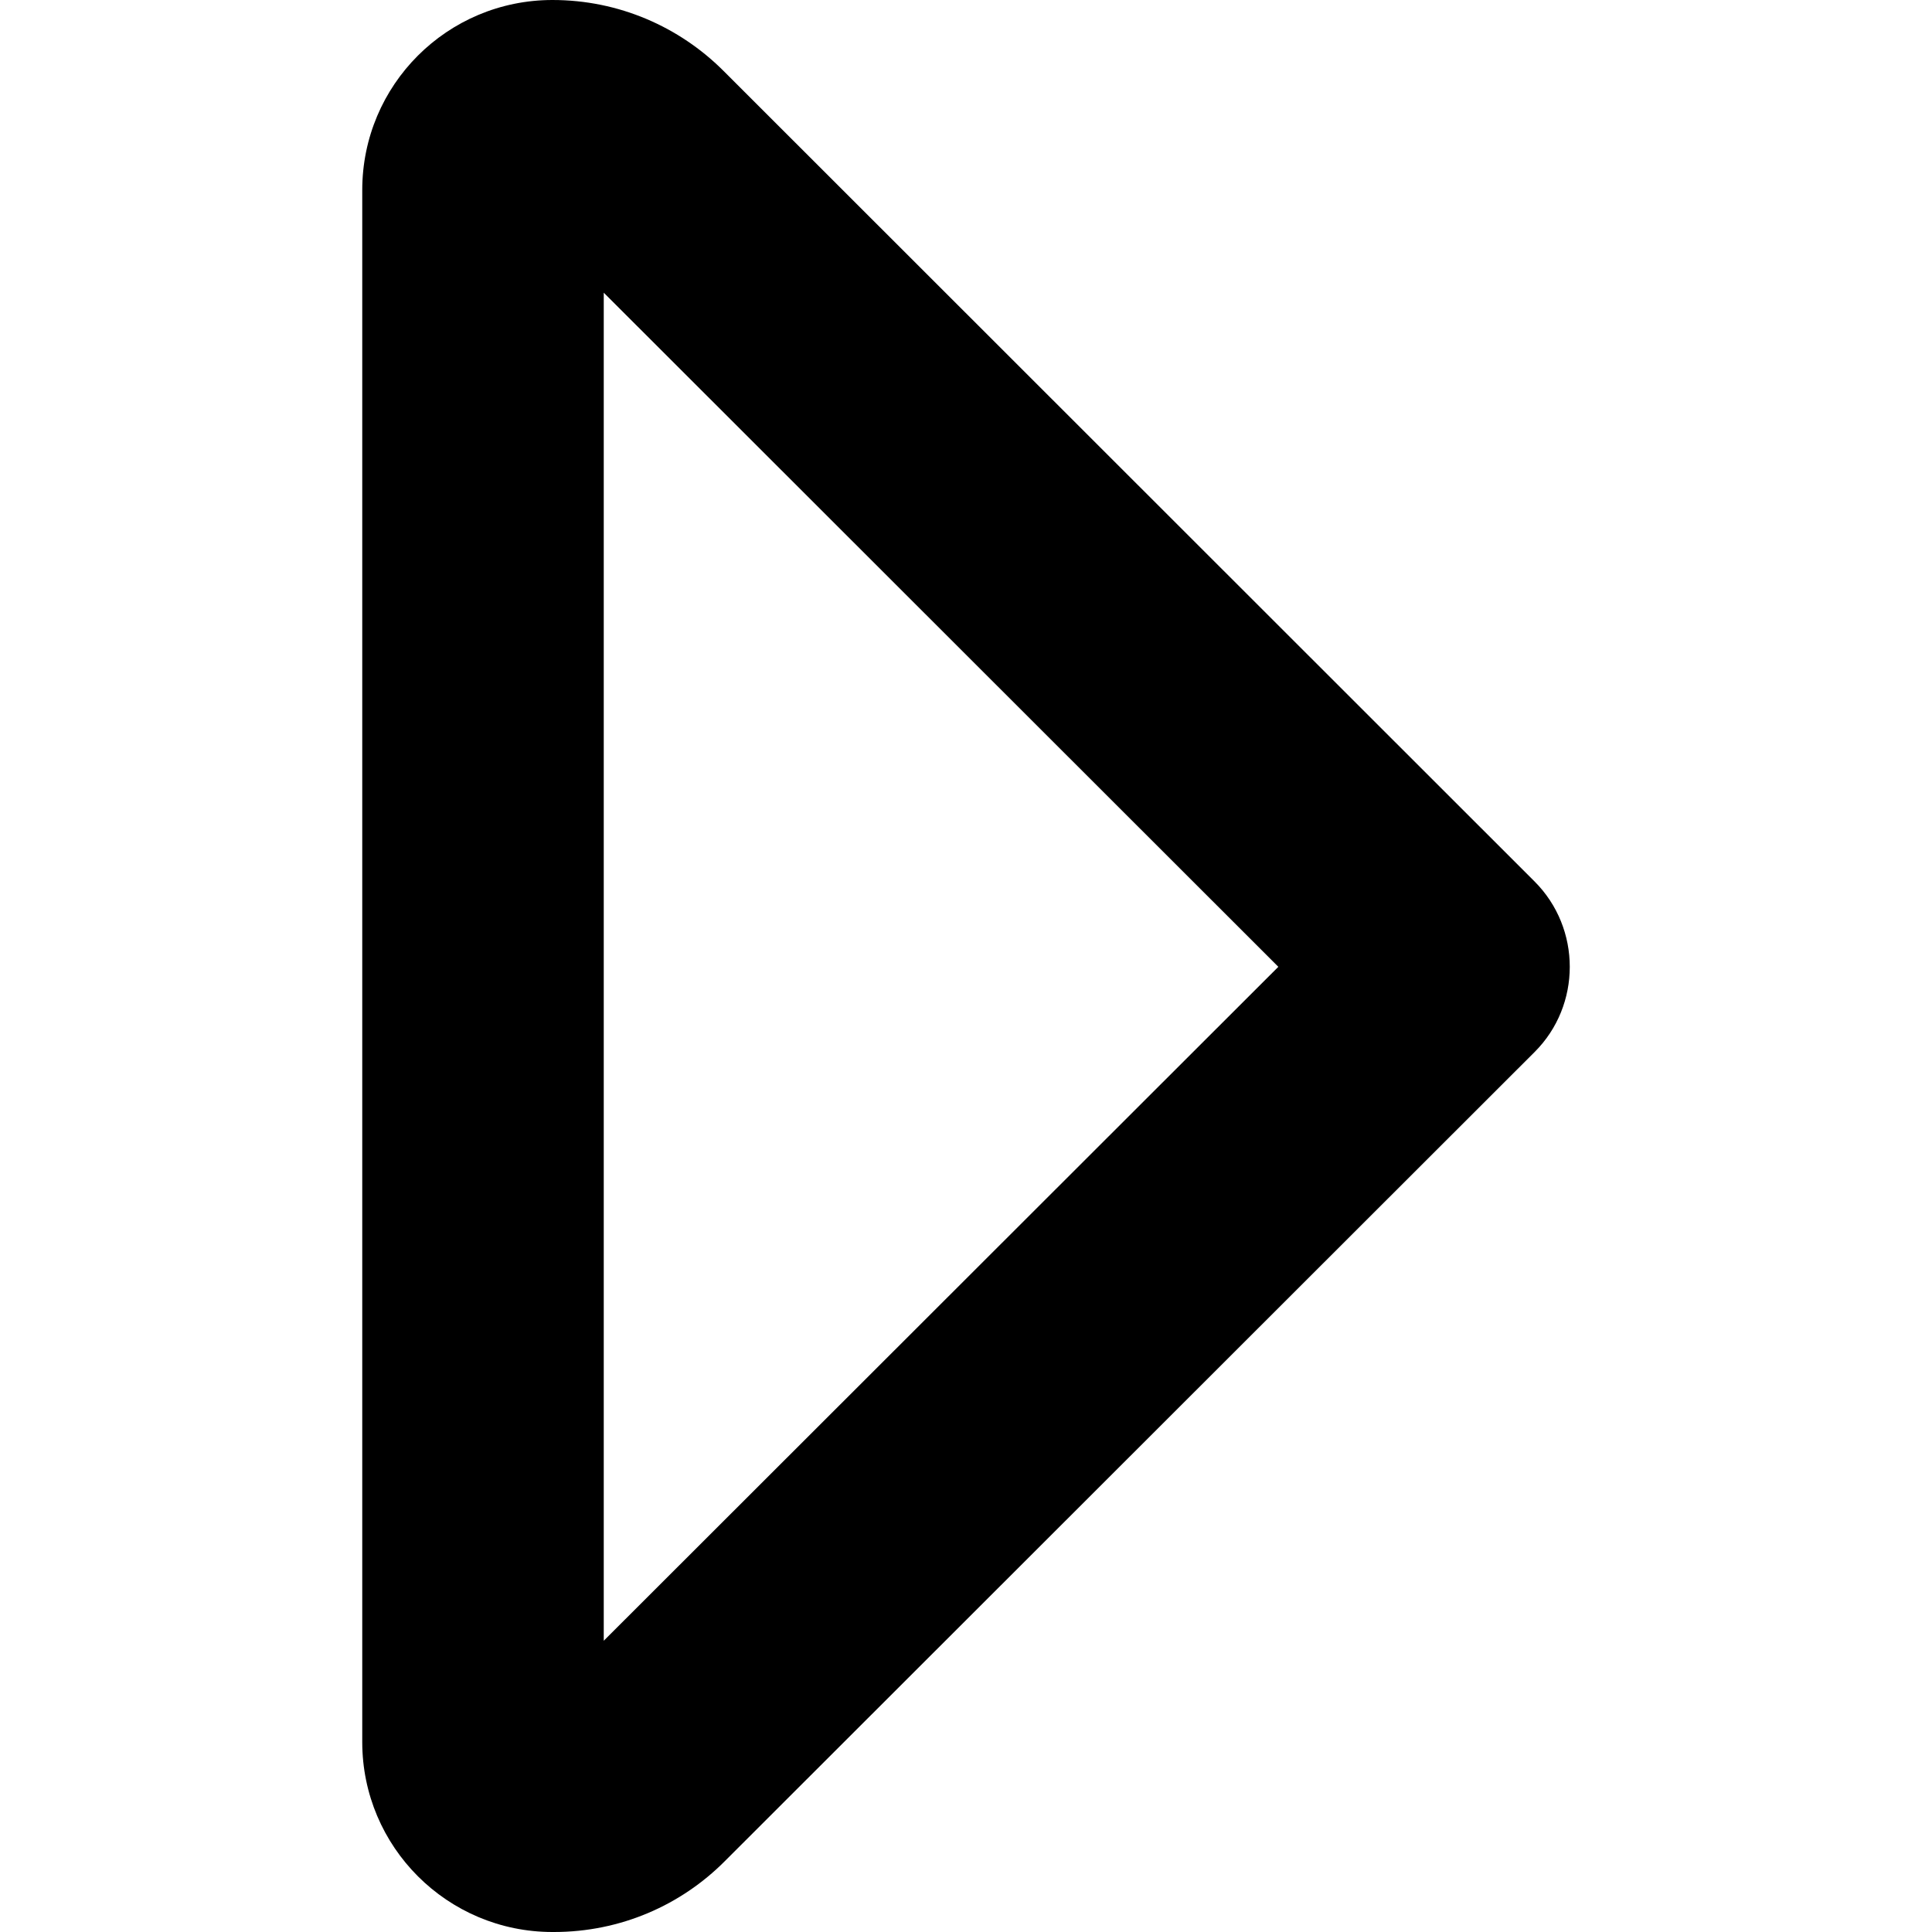
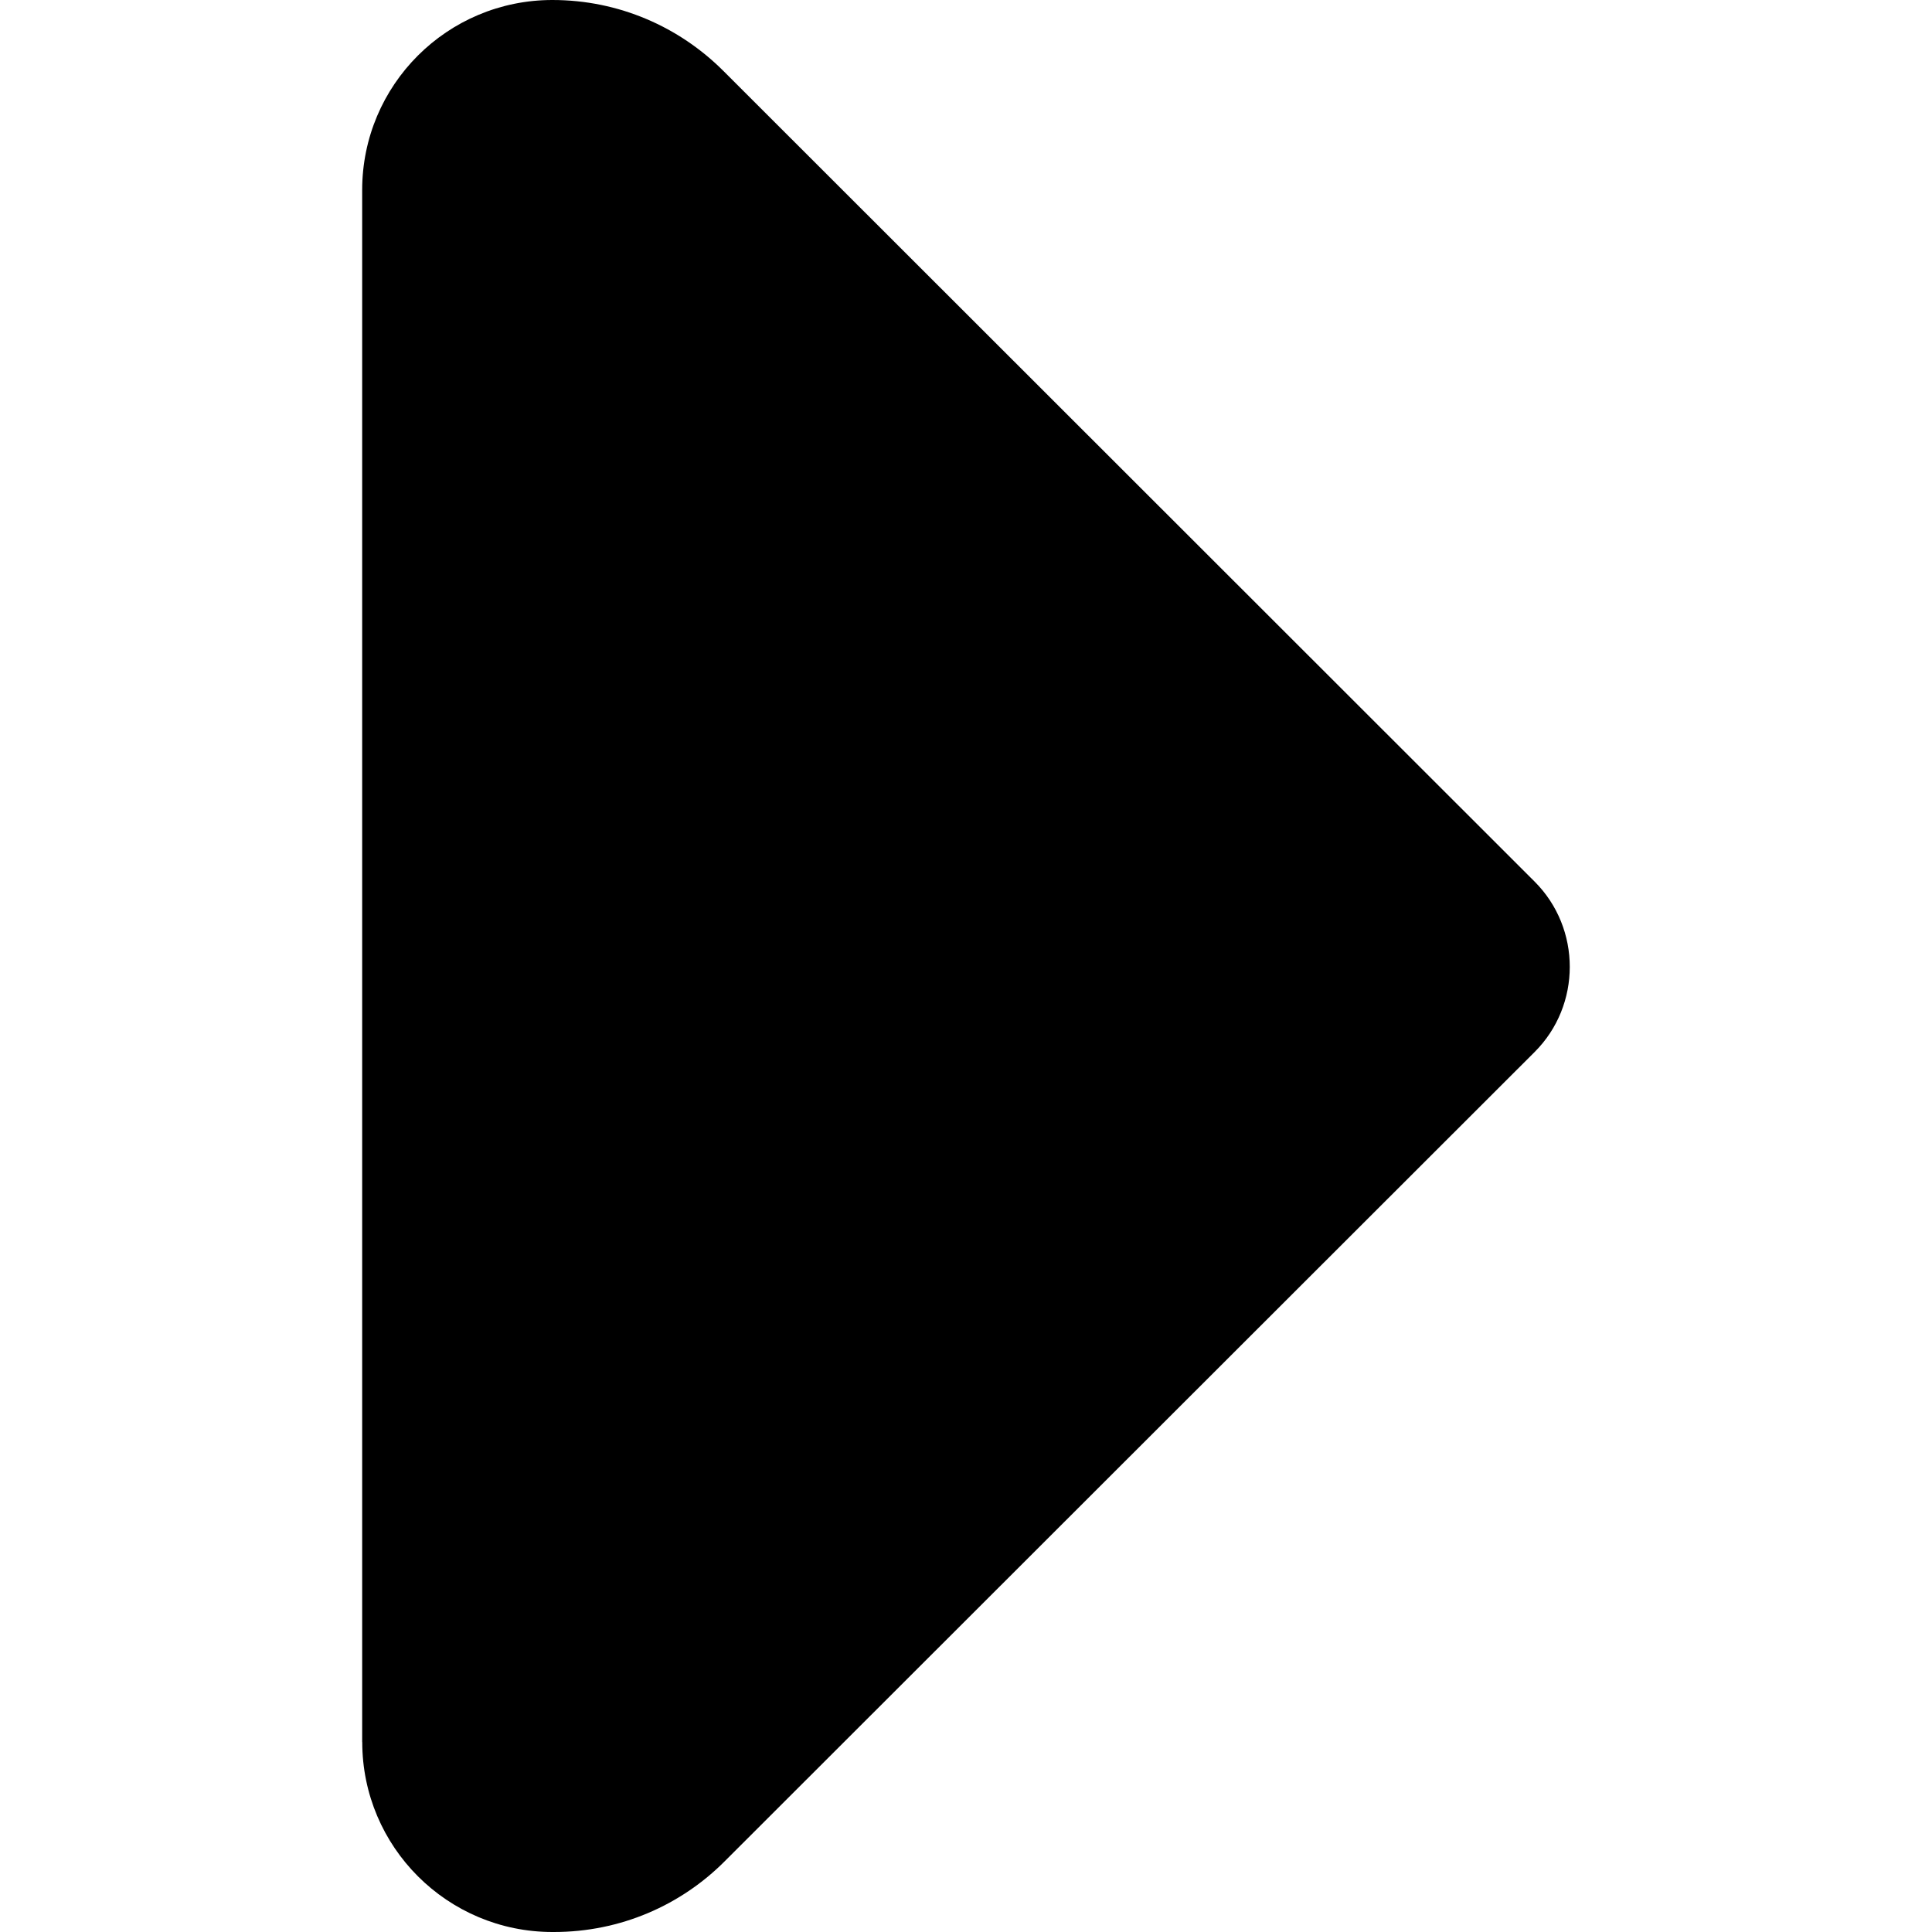
<svg xmlns="http://www.w3.org/2000/svg" version="1.0" id="Layer_1" x="0px" y="0px" width="24" height="24" viewBox="0 0 24 24" enable-background="new 0 0 100 100" xml:space="preserve">
-   <defs id="defs139" />
-   <path d="M 19.063,10.95 8.984,0.877 C 8.44,0.335 7.69,0 6.863,0 5.556,0 4.5,1.055 4.5,2.361 V 21.64 C 4.5,22.943 5.558,24 6.863,24 h 0.019 c 0.828,0 1.578,-0.334 2.121,-0.879 L 19.063,13.069 c 0.583,-0.581 0.583,-1.536 0,-2.119 z M 7.5,20.382 V 3.636 l 8.38,8.374 z" id="path134" style="stroke-width:0.45;fill:#000000;fill-opacity:1" />
+   <defs id="defs745" />
+   <path d="M 4.5,21.64 C 4.5,22.943 5.558,24 6.863,24 h 0.019 c 0.828,0 1.578,-0.334 2.121,-0.879 L 19.063,13.069 c 0.583,-0.581 0.583,-1.536 0,-2.118 L 8.984,0.879 C 8.44,0.336 7.69,0 6.862,0 5.556,0 4.499,1.055 4.499,2.362 v 19.279 z" id="path740" style="stroke-width:0.45" />
</svg>
